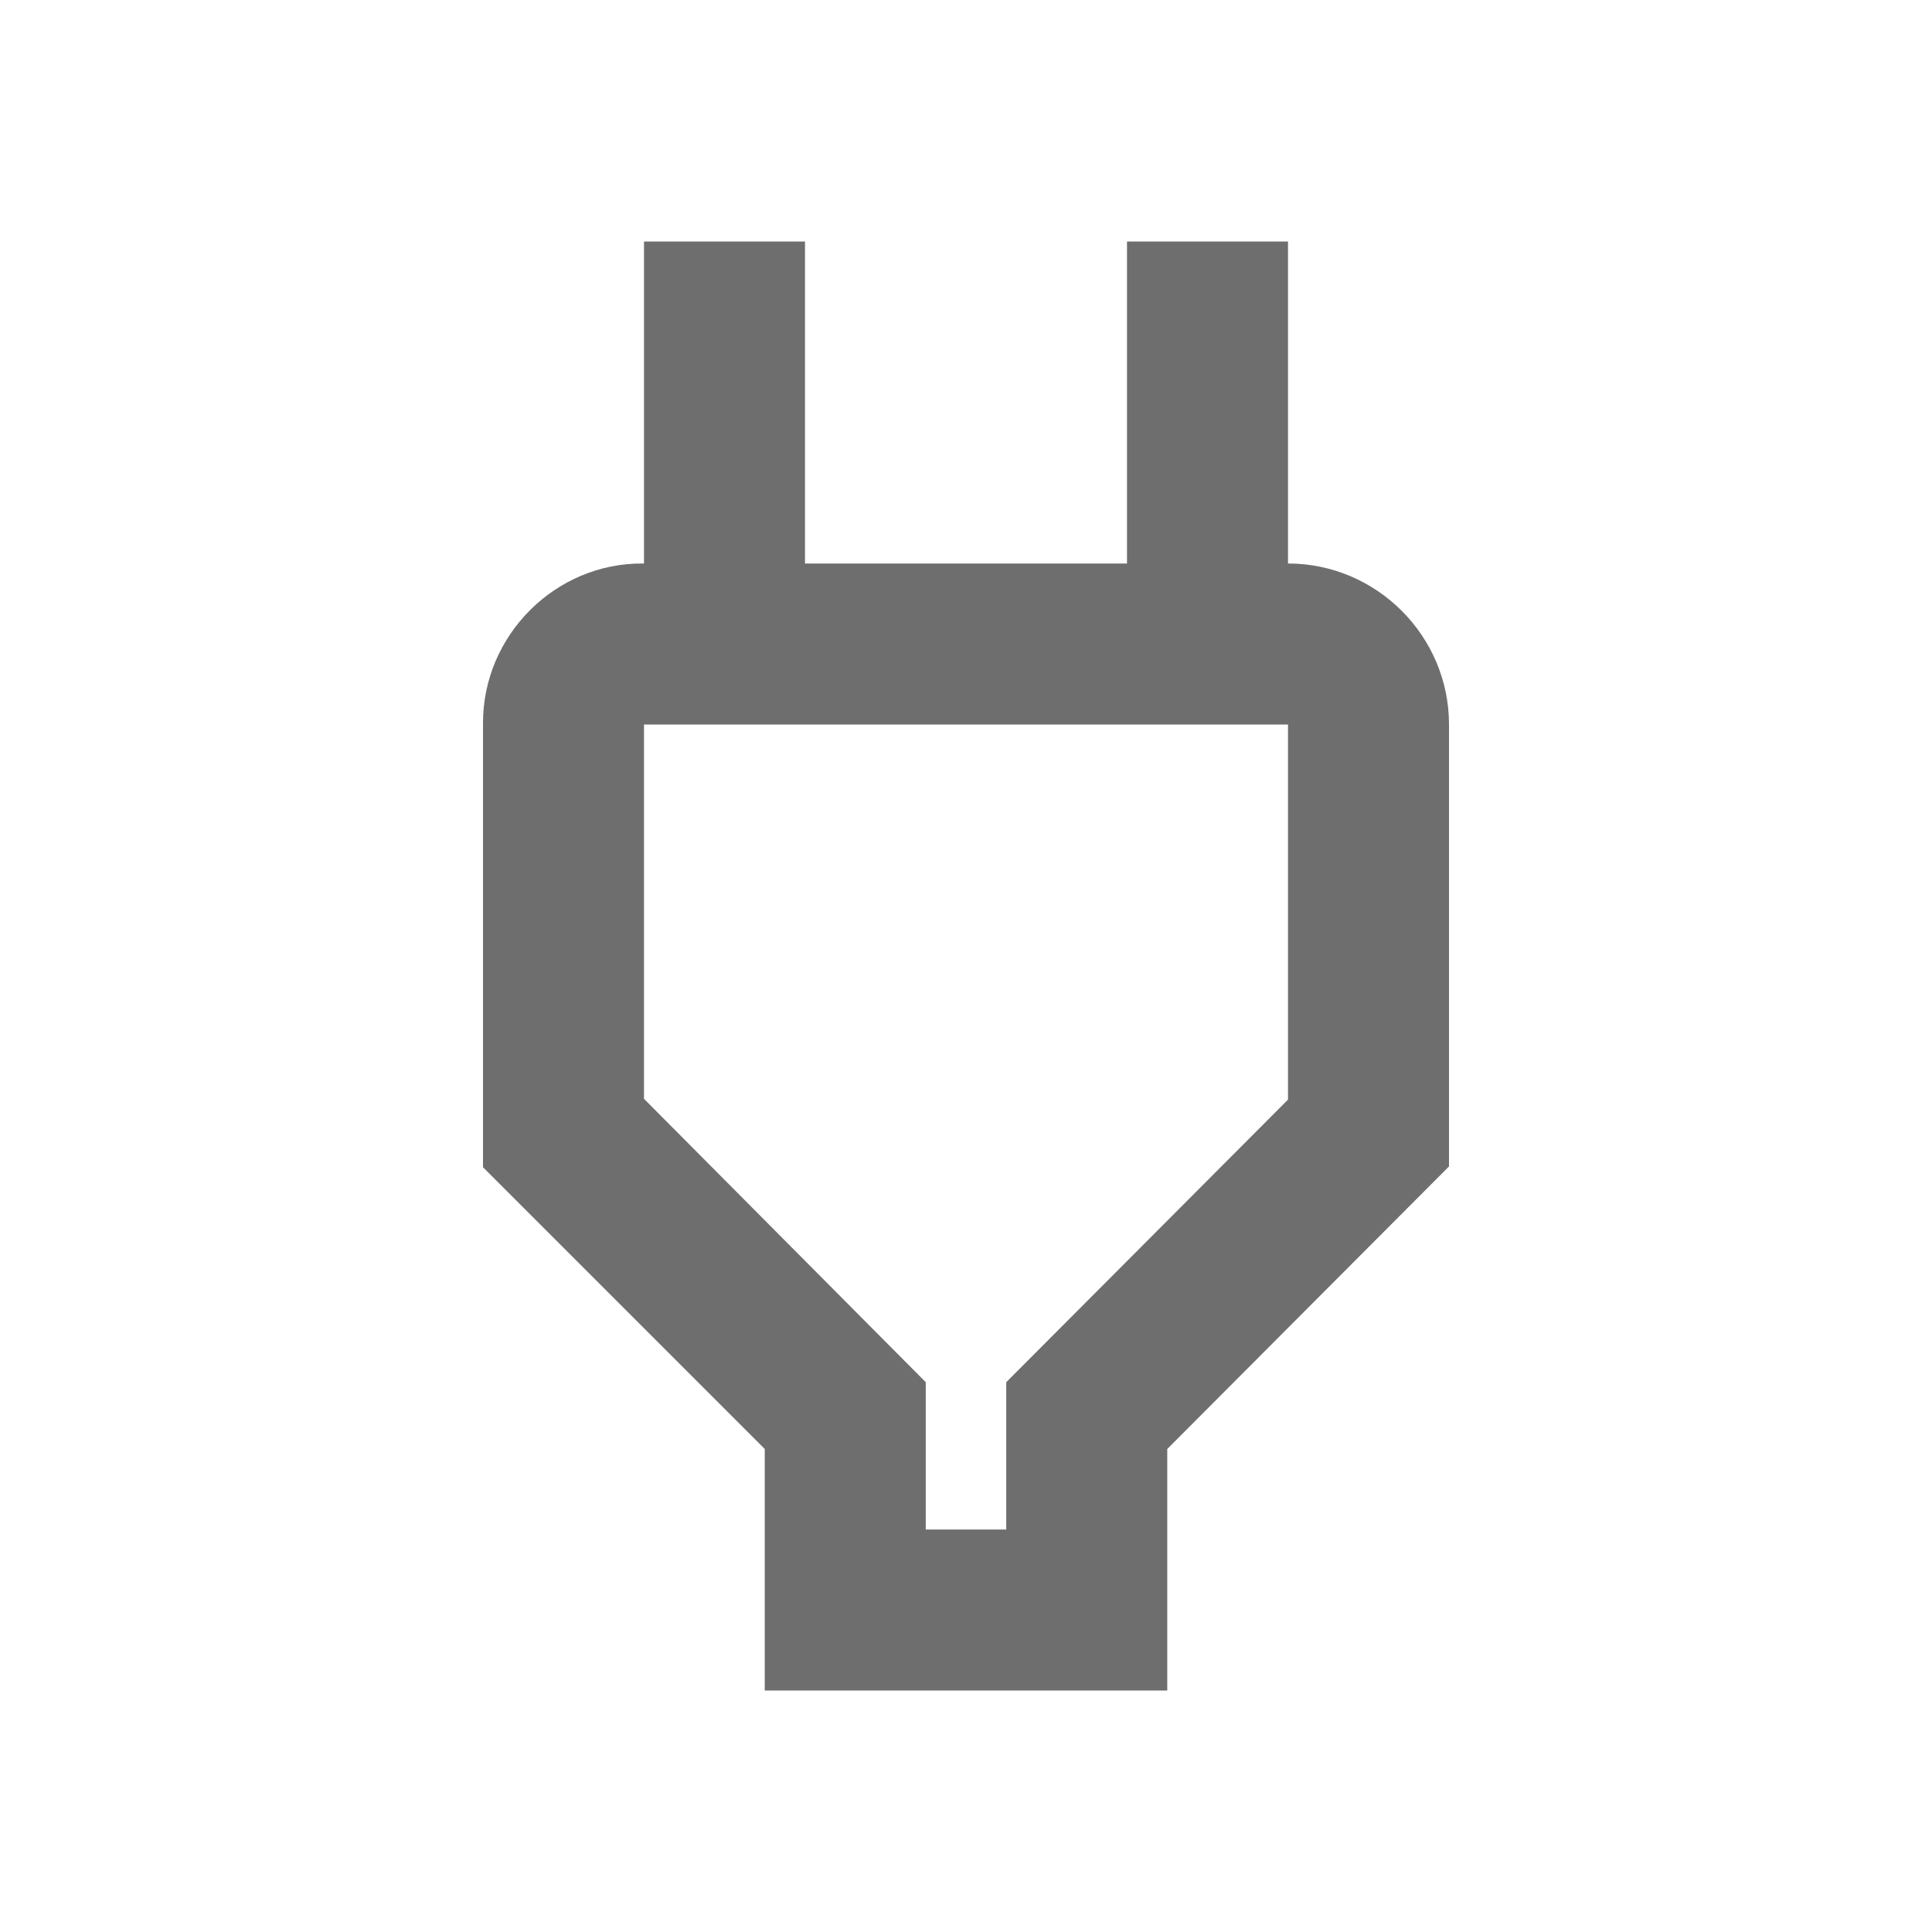
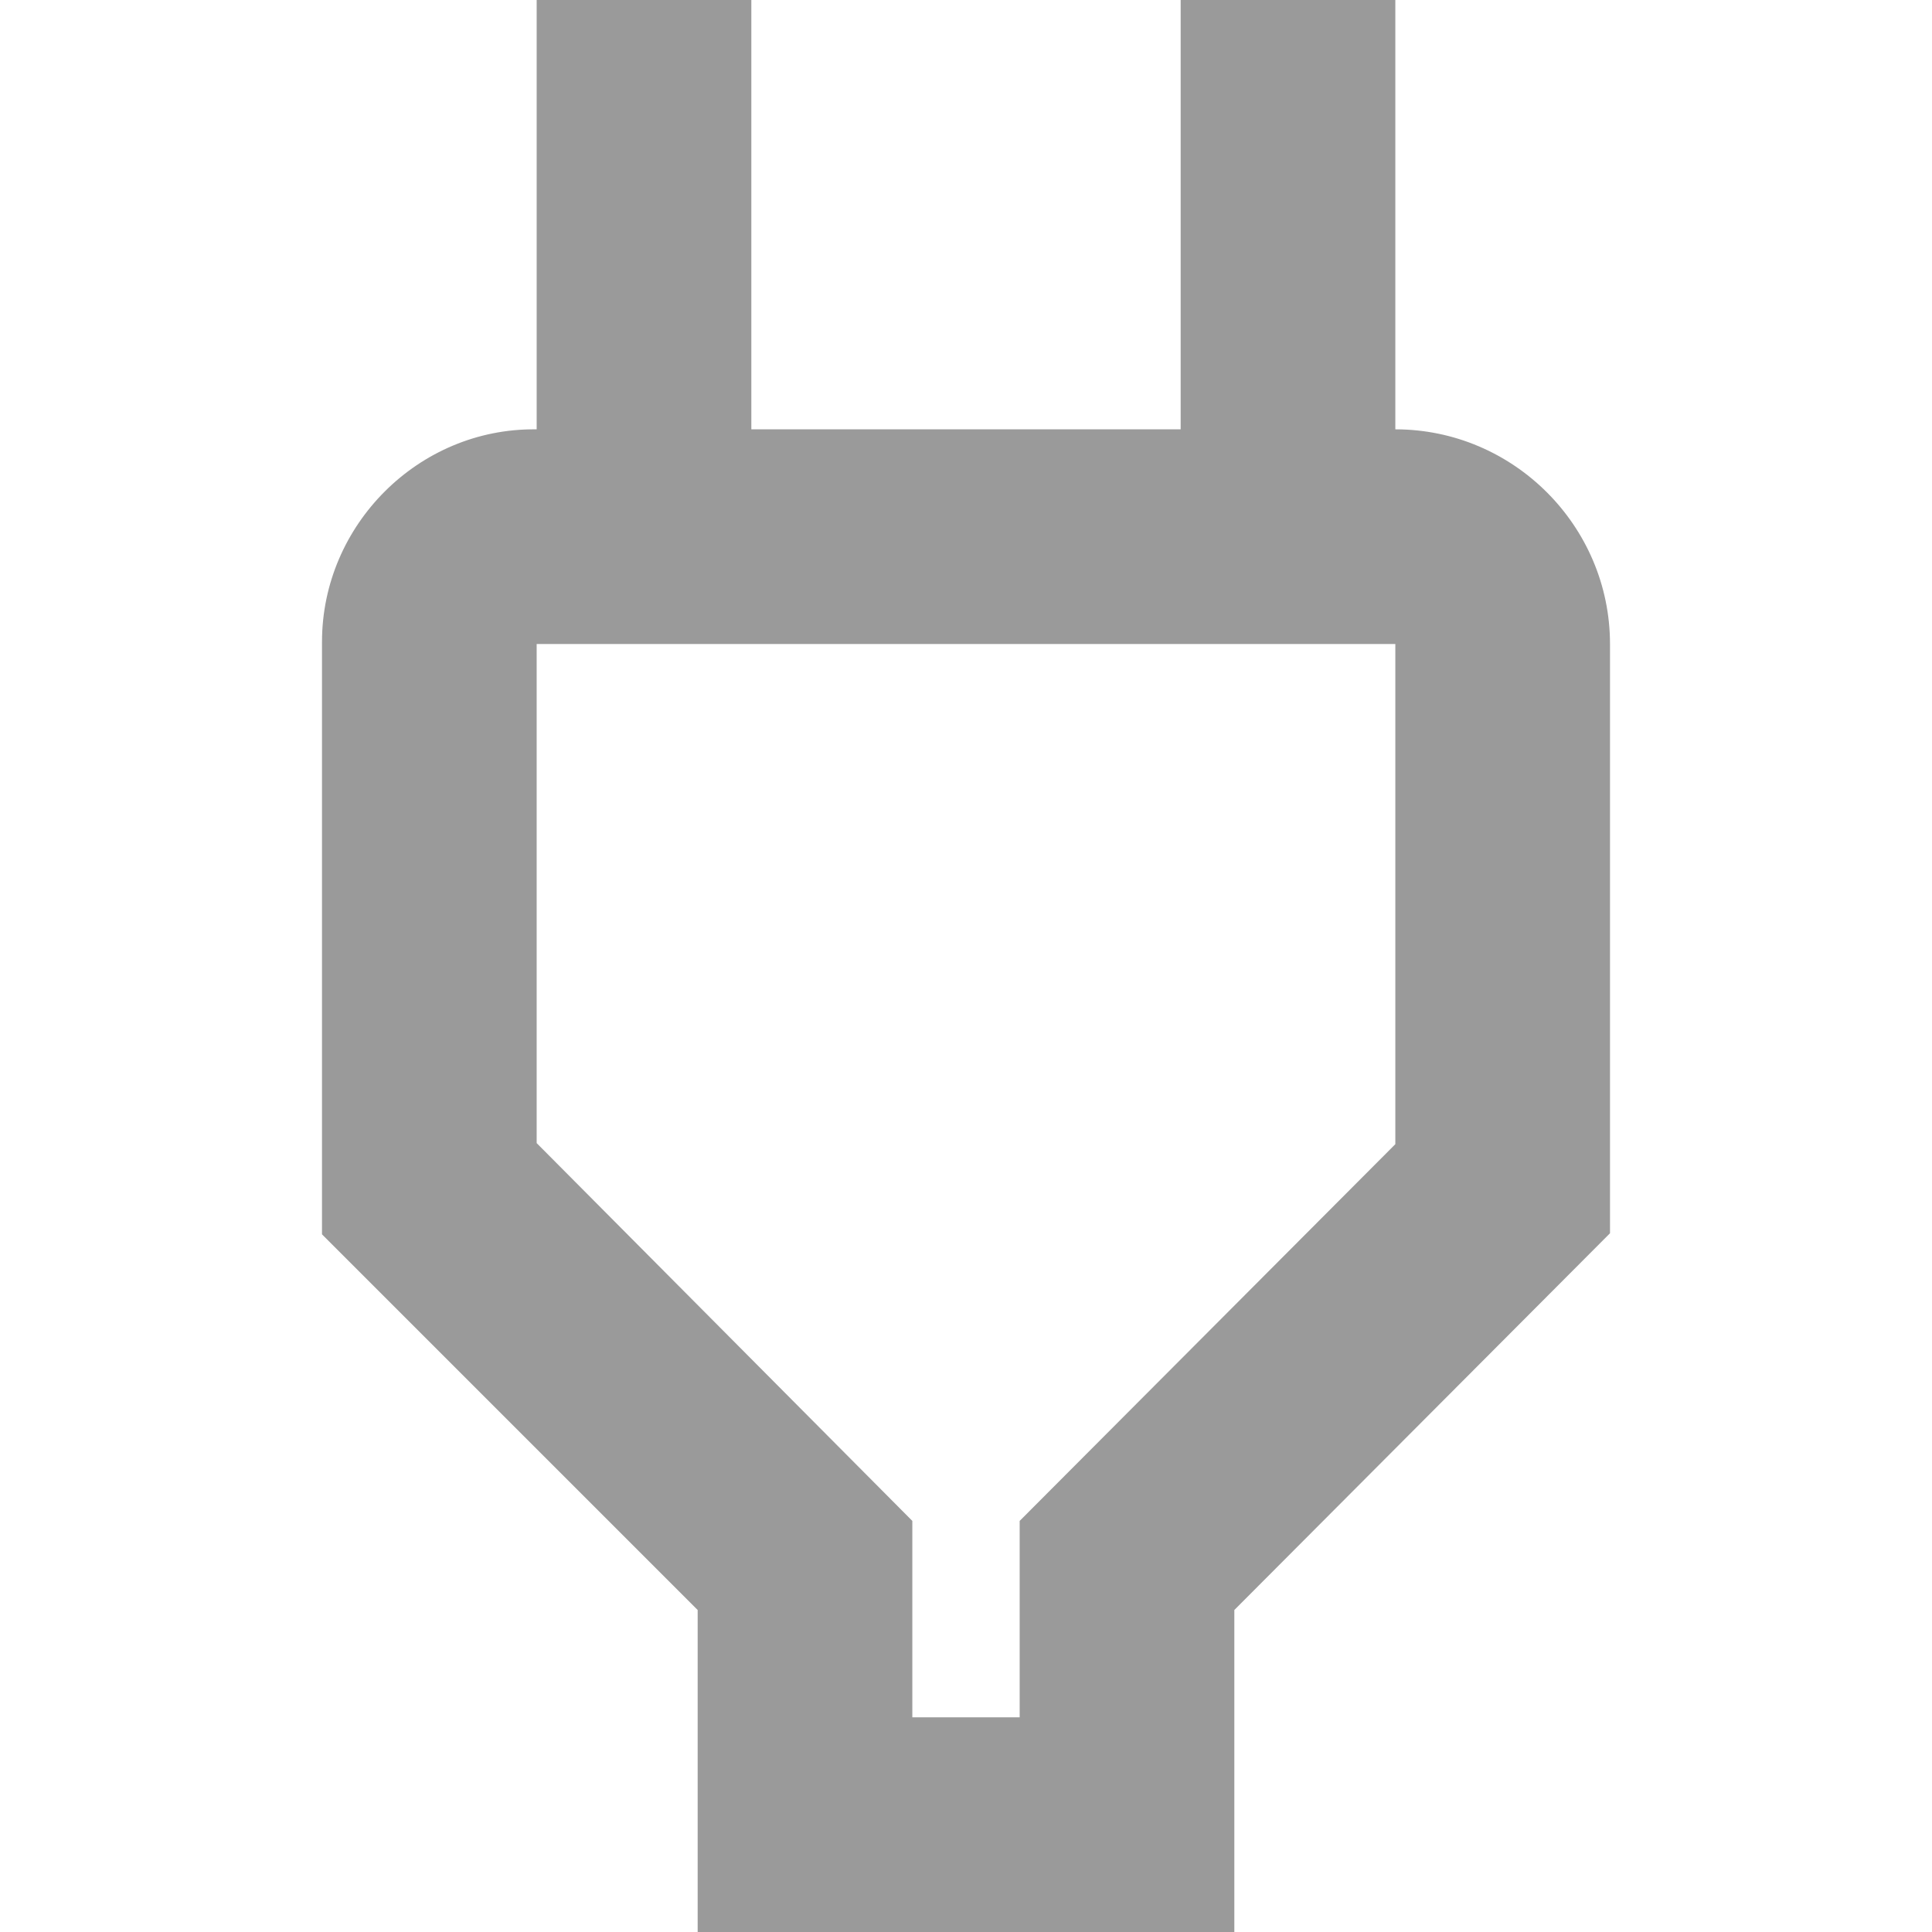
- <svg xmlns="http://www.w3.org/2000/svg" height="16px" viewBox="0 0 24 24" width="16px" fill="#6E6E6E">
-   <path d="M0 0h24v24H0V0z" fill="none" />
-   <path d="M16 9v4.66l-3.5 3.51V19h-1v-1.83L8 13.65V9h8m0-6h-2v4h-4V3H8v4h-.01C6.9 6.99 6 7.89 6 8.98v5.52L9.5 18v3h5v-3l3.5-3.51V9c0-1.1-.9-2-2-2V3z" />
+ <svg xmlns="http://www.w3.org/2000/svg" width="18" height="18" fill="#9A9A9A">
+   <path d="m13,6l0,4.66l-3.5,3.51l0,1.83l-1,0l0,-1.83l-3.5,-3.52l0,-4.65l8,0m0,-6l-2,0l0,4l-4,0l0,-4l-2,0l0,4l-0.01,0c-1.09,-0.01 -1.99,0.89 -1.99,1.98l0,5.52l3.5,3.5l0,3l5,0l0,-3l3.5,-3.51l0,-5.49c0,-1.1 -0.9,-2 -2,-2l0,-4z" />
</svg>
